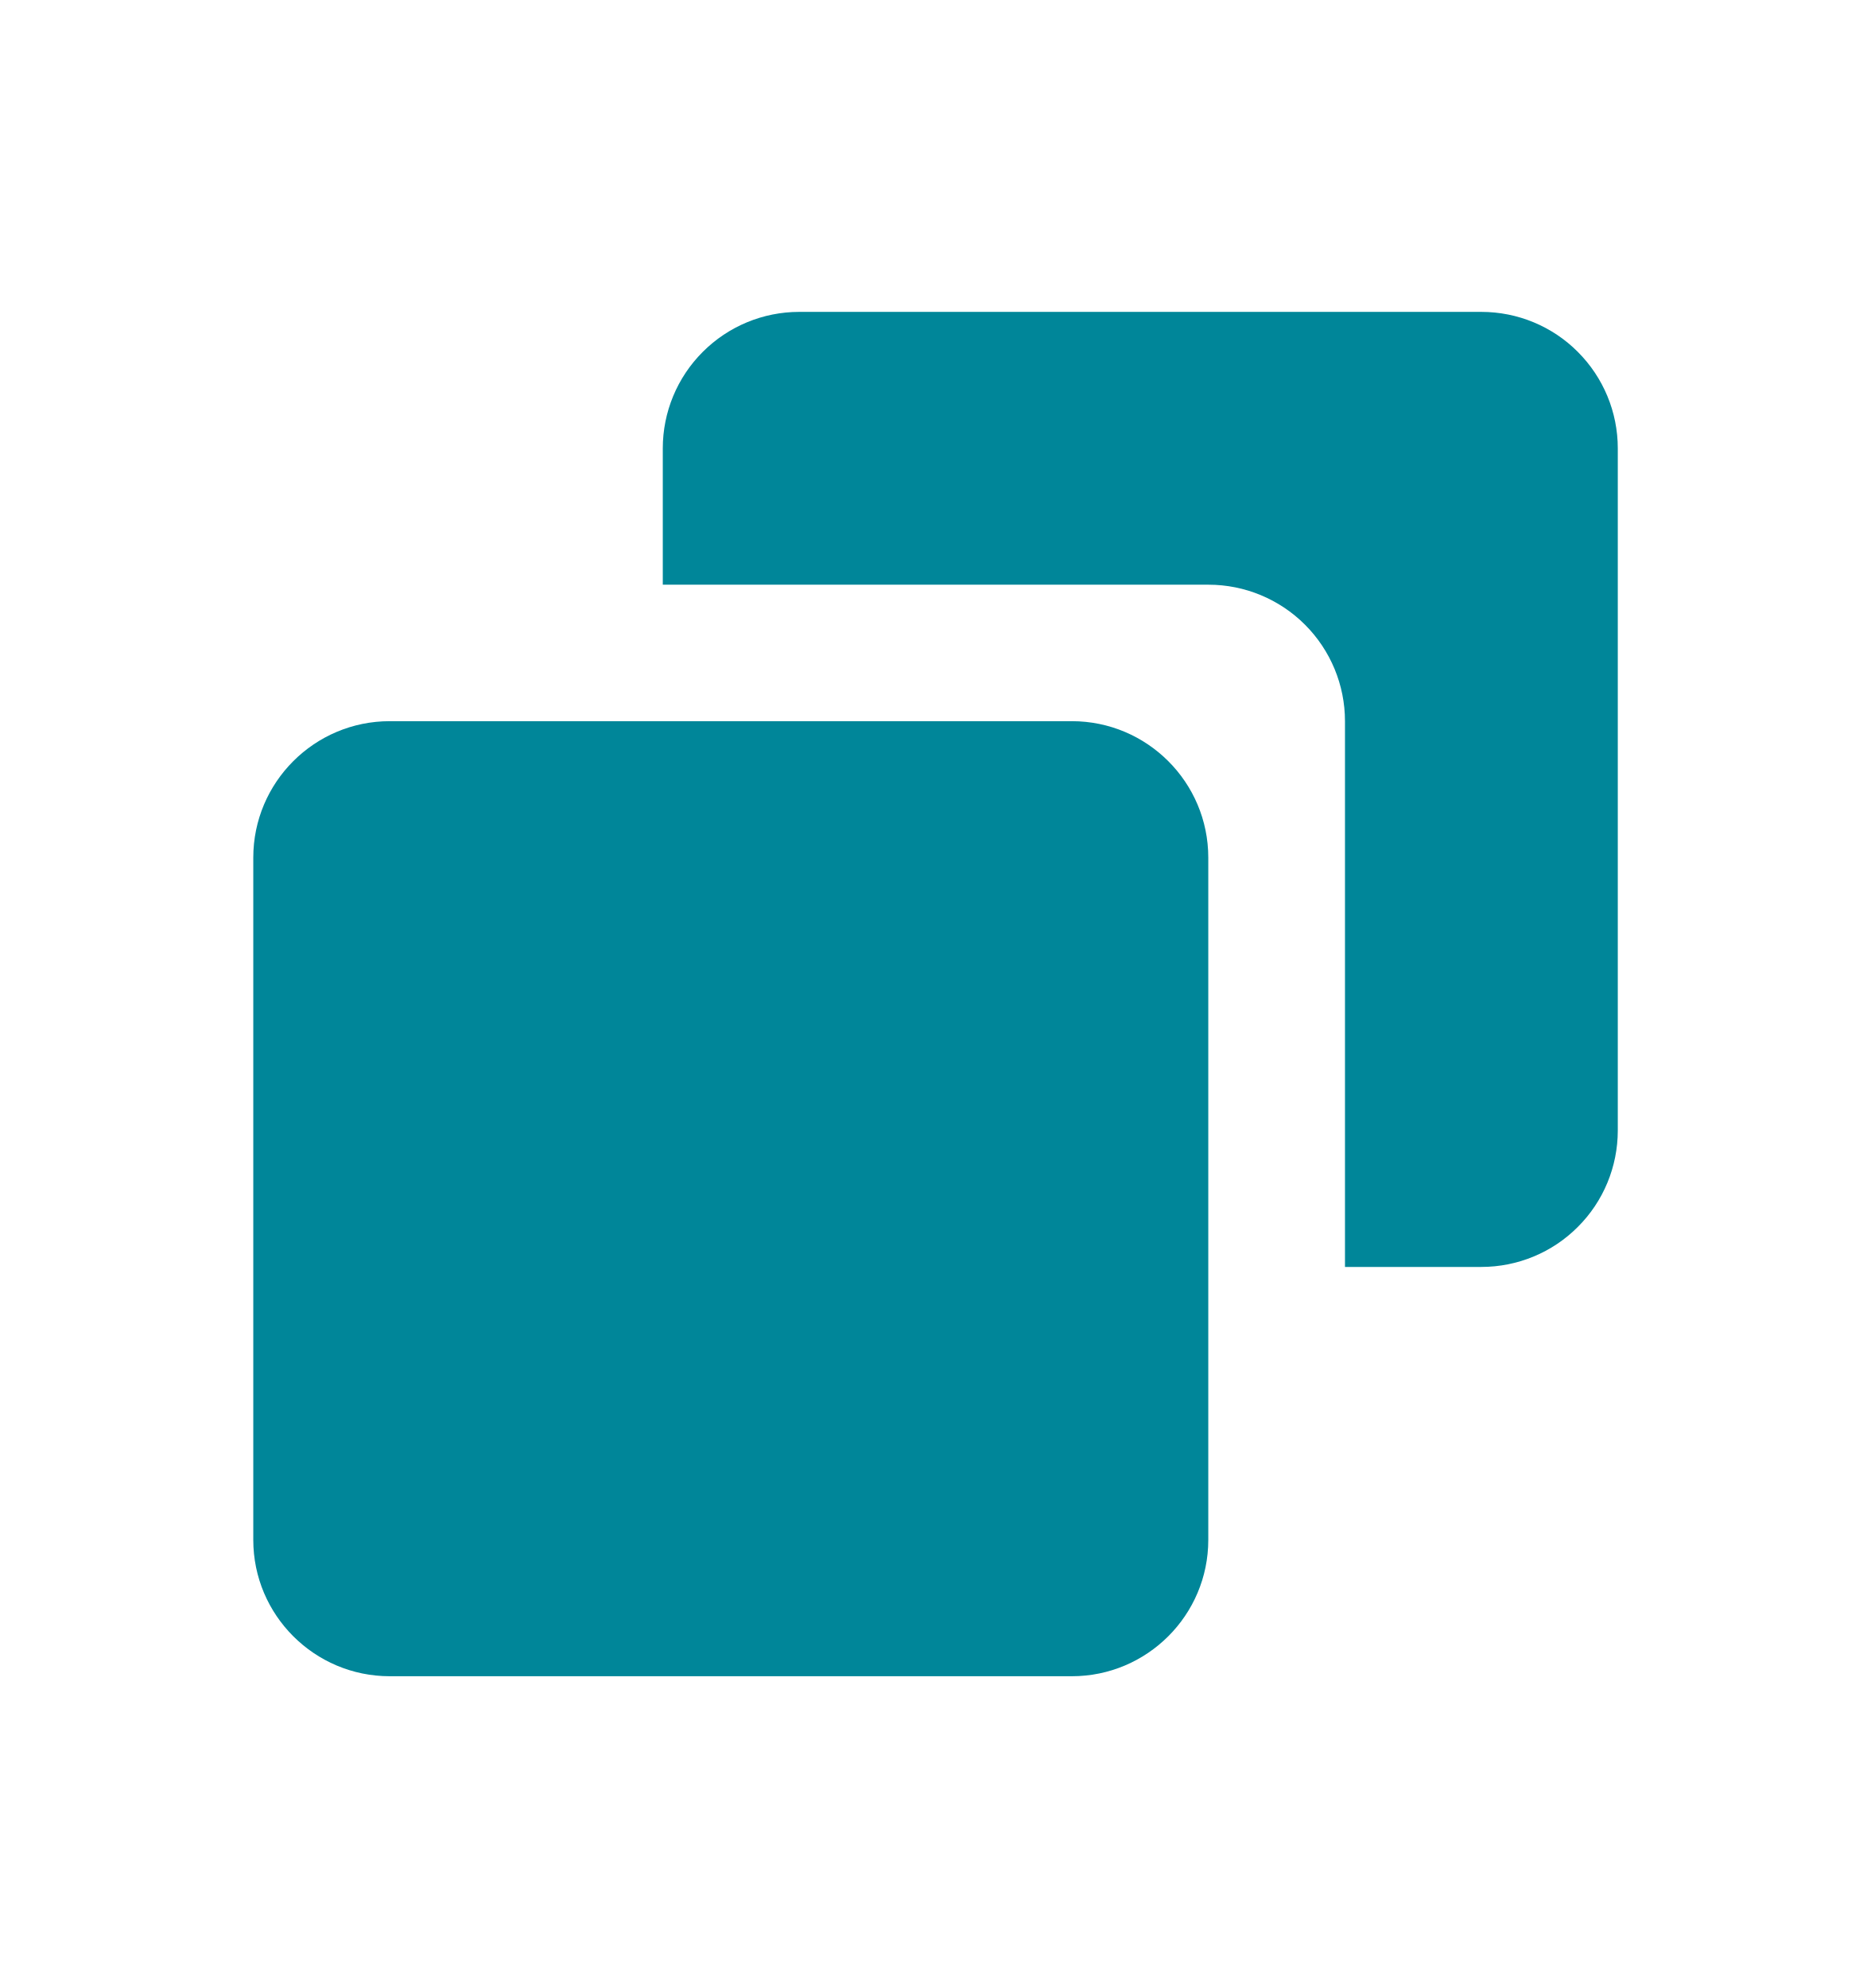
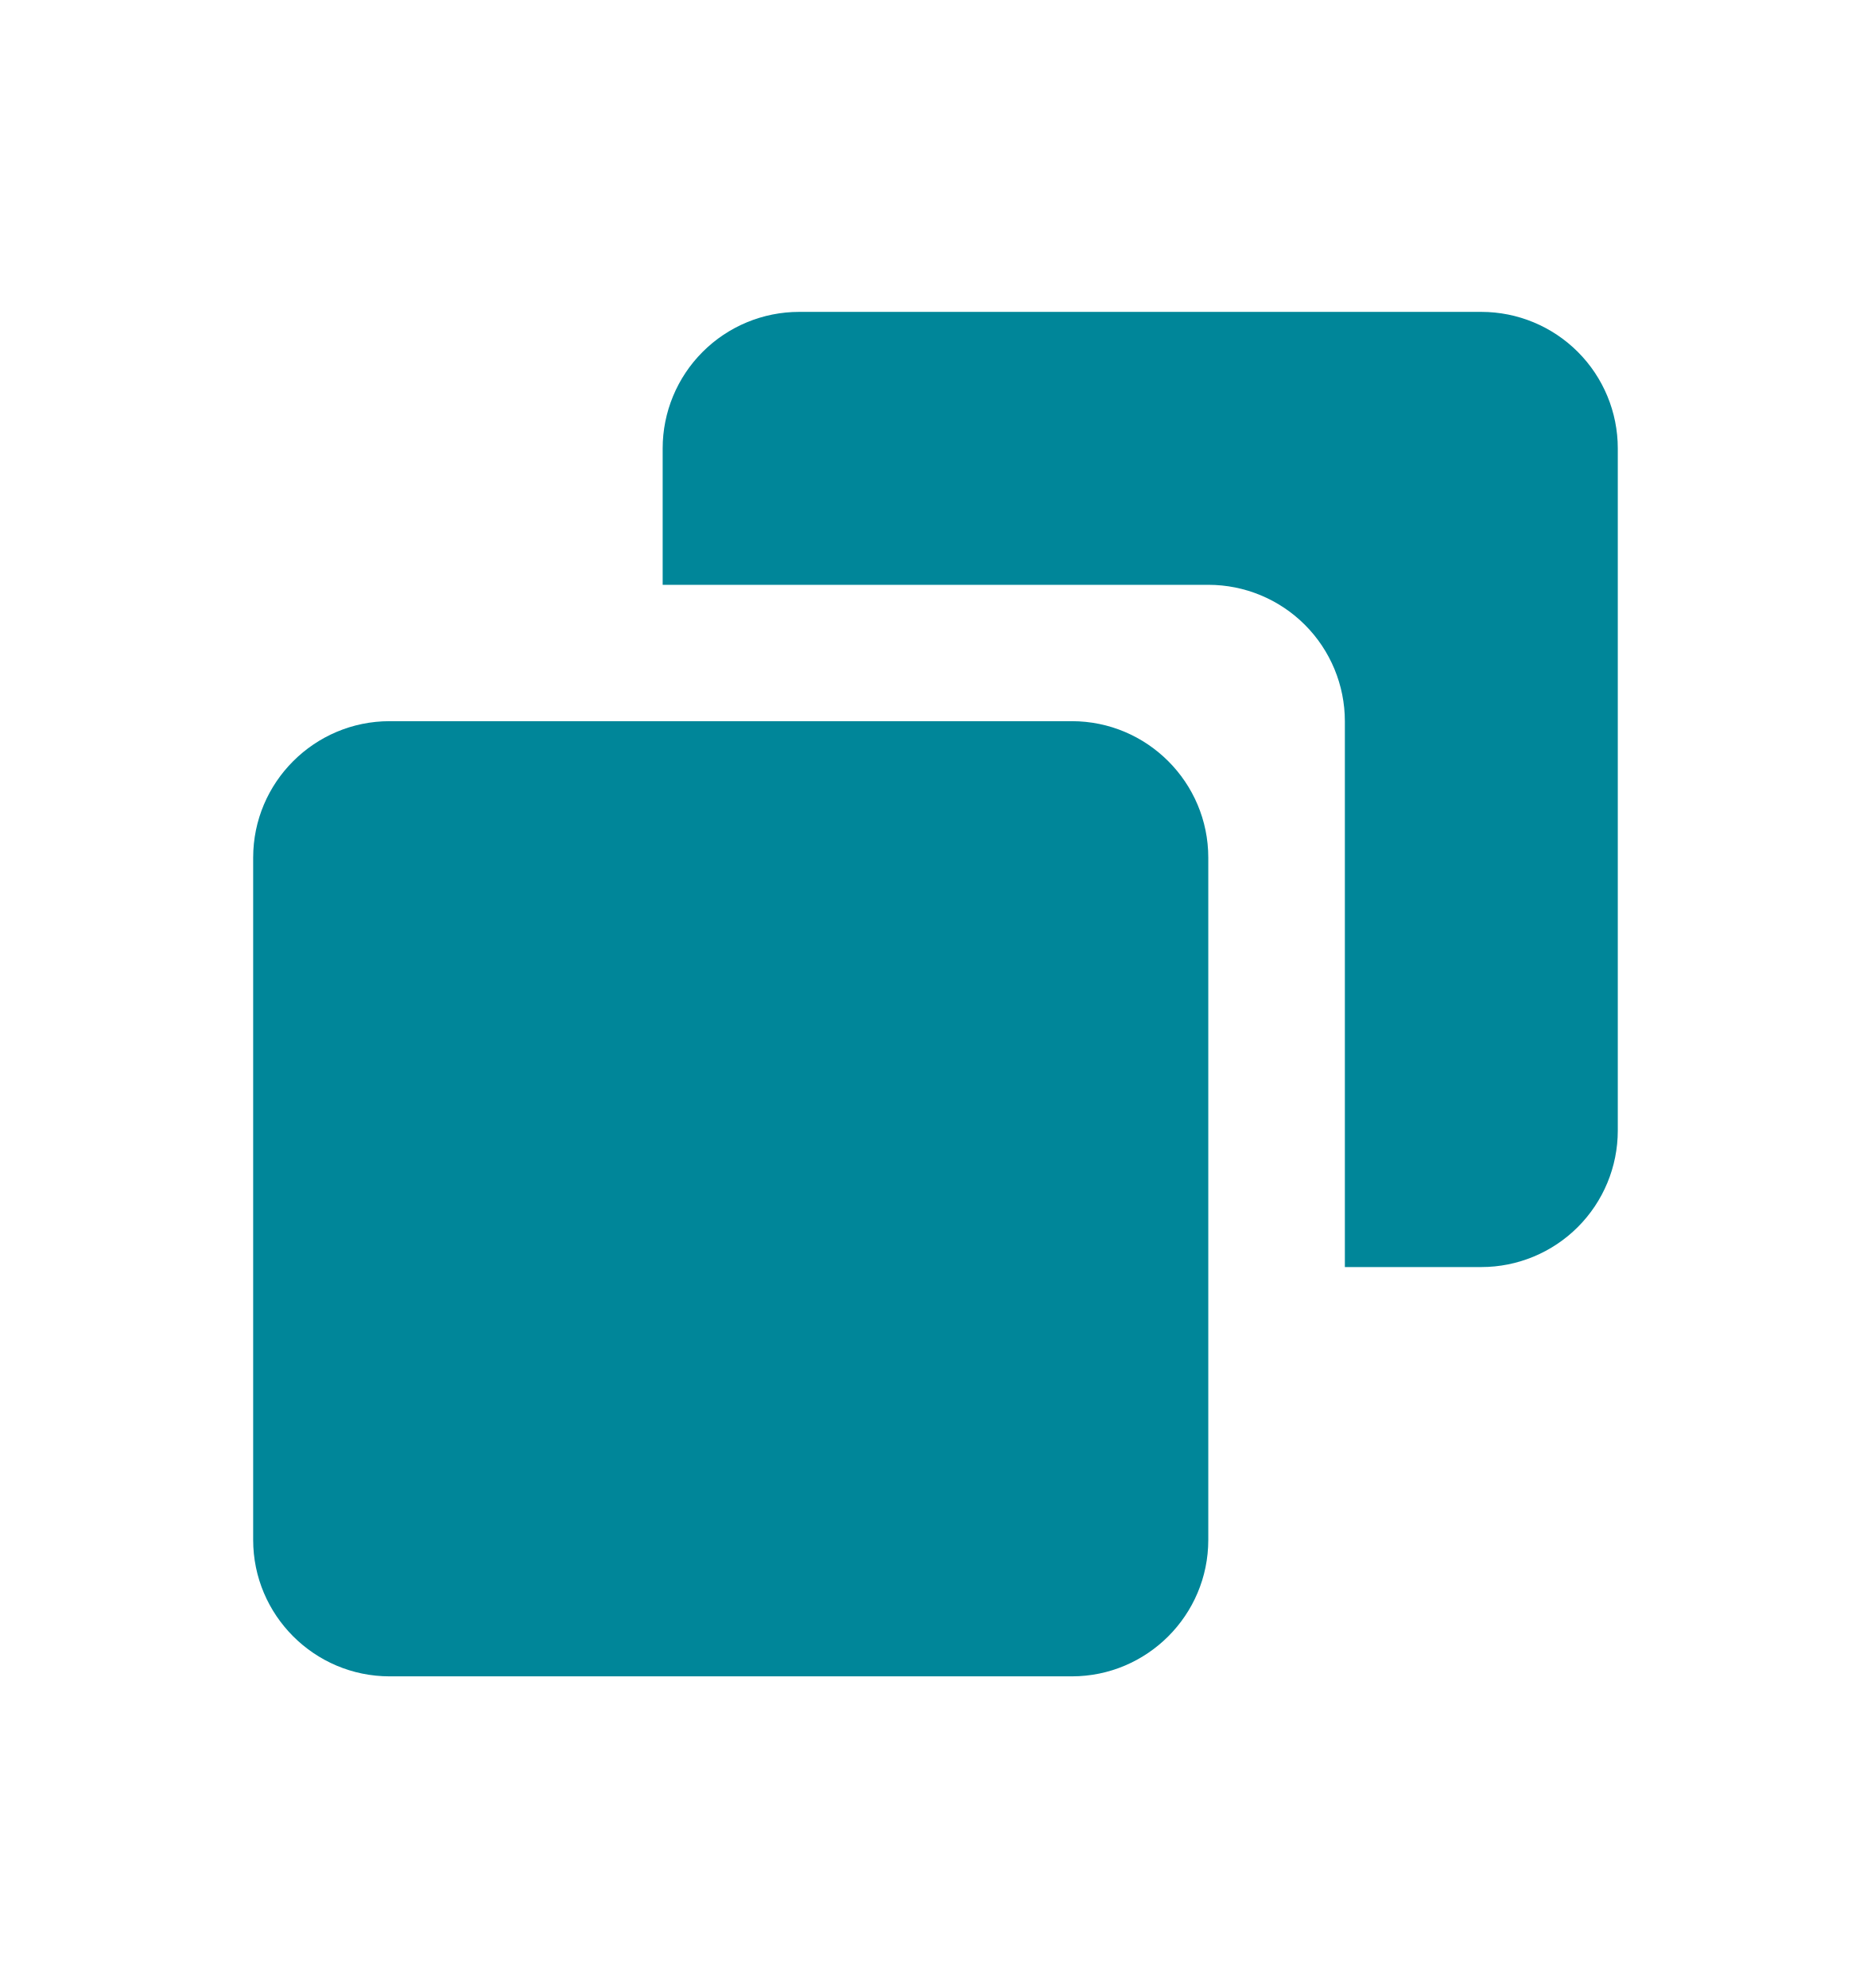
- <svg xmlns="http://www.w3.org/2000/svg" width="16" height="17" viewBox="0 0 16 17" fill="none">
-   <path d="M9.166 6.167H3.333C2.689 6.167 2.166 6.69 2.166 7.334V13.168C2.166 13.811 2.689 14.334 3.333 14.334H9.166C9.81 14.334 10.333 13.811 10.333 13.168V7.334C10.333 6.69 9.81 6.167 9.166 6.167Z" fill="#008699" />
-   <path d="M12.668 2.667H6.835C6.525 2.667 6.229 2.79 6.01 3.009C5.791 3.228 5.668 3.524 5.668 3.834V5H10.335C10.644 5 10.941 5.123 11.16 5.342C11.379 5.561 11.502 5.858 11.502 6.167V10.834H12.668C12.978 10.834 13.275 10.711 13.493 10.492C13.712 10.274 13.835 9.977 13.835 9.667V3.834C13.835 3.524 13.712 3.228 13.493 3.009C13.275 2.79 12.978 2.667 12.668 2.667Z" fill="#008699" />
+ <svg xmlns="http://www.w3.org/2000/svg" fill="none" height="17" viewBox="0 0 16 17" width="16">
+   <g fill="#008699">
+     <path d="m9.166 6.167h-5.834c-.643 0-1.167.523-1.167 1.167v5.834c0 .643.523 1.167 1.167 1.167h5.834c.643 0 1.167-.523 1.167-1.167v-5.834c0-.643-.523-1.167-1.167-1.167z" />
+     <path d="m12.668 2.667h-5.834c-.309 0-.606.123-.825.342-.219.219-.342.516-.342.825v1.167h4.667c.309 0 .606.123.825.342.219.219.342.516.342.825v4.667h1.167c.309 0 .606-.123.825-.342.219-.219.342-.516.342-.825v-5.834c0-.309-.123-.606-.342-.825-.219-.219-.516-.342-.825-.342z" />
+   </g>
</svg>
